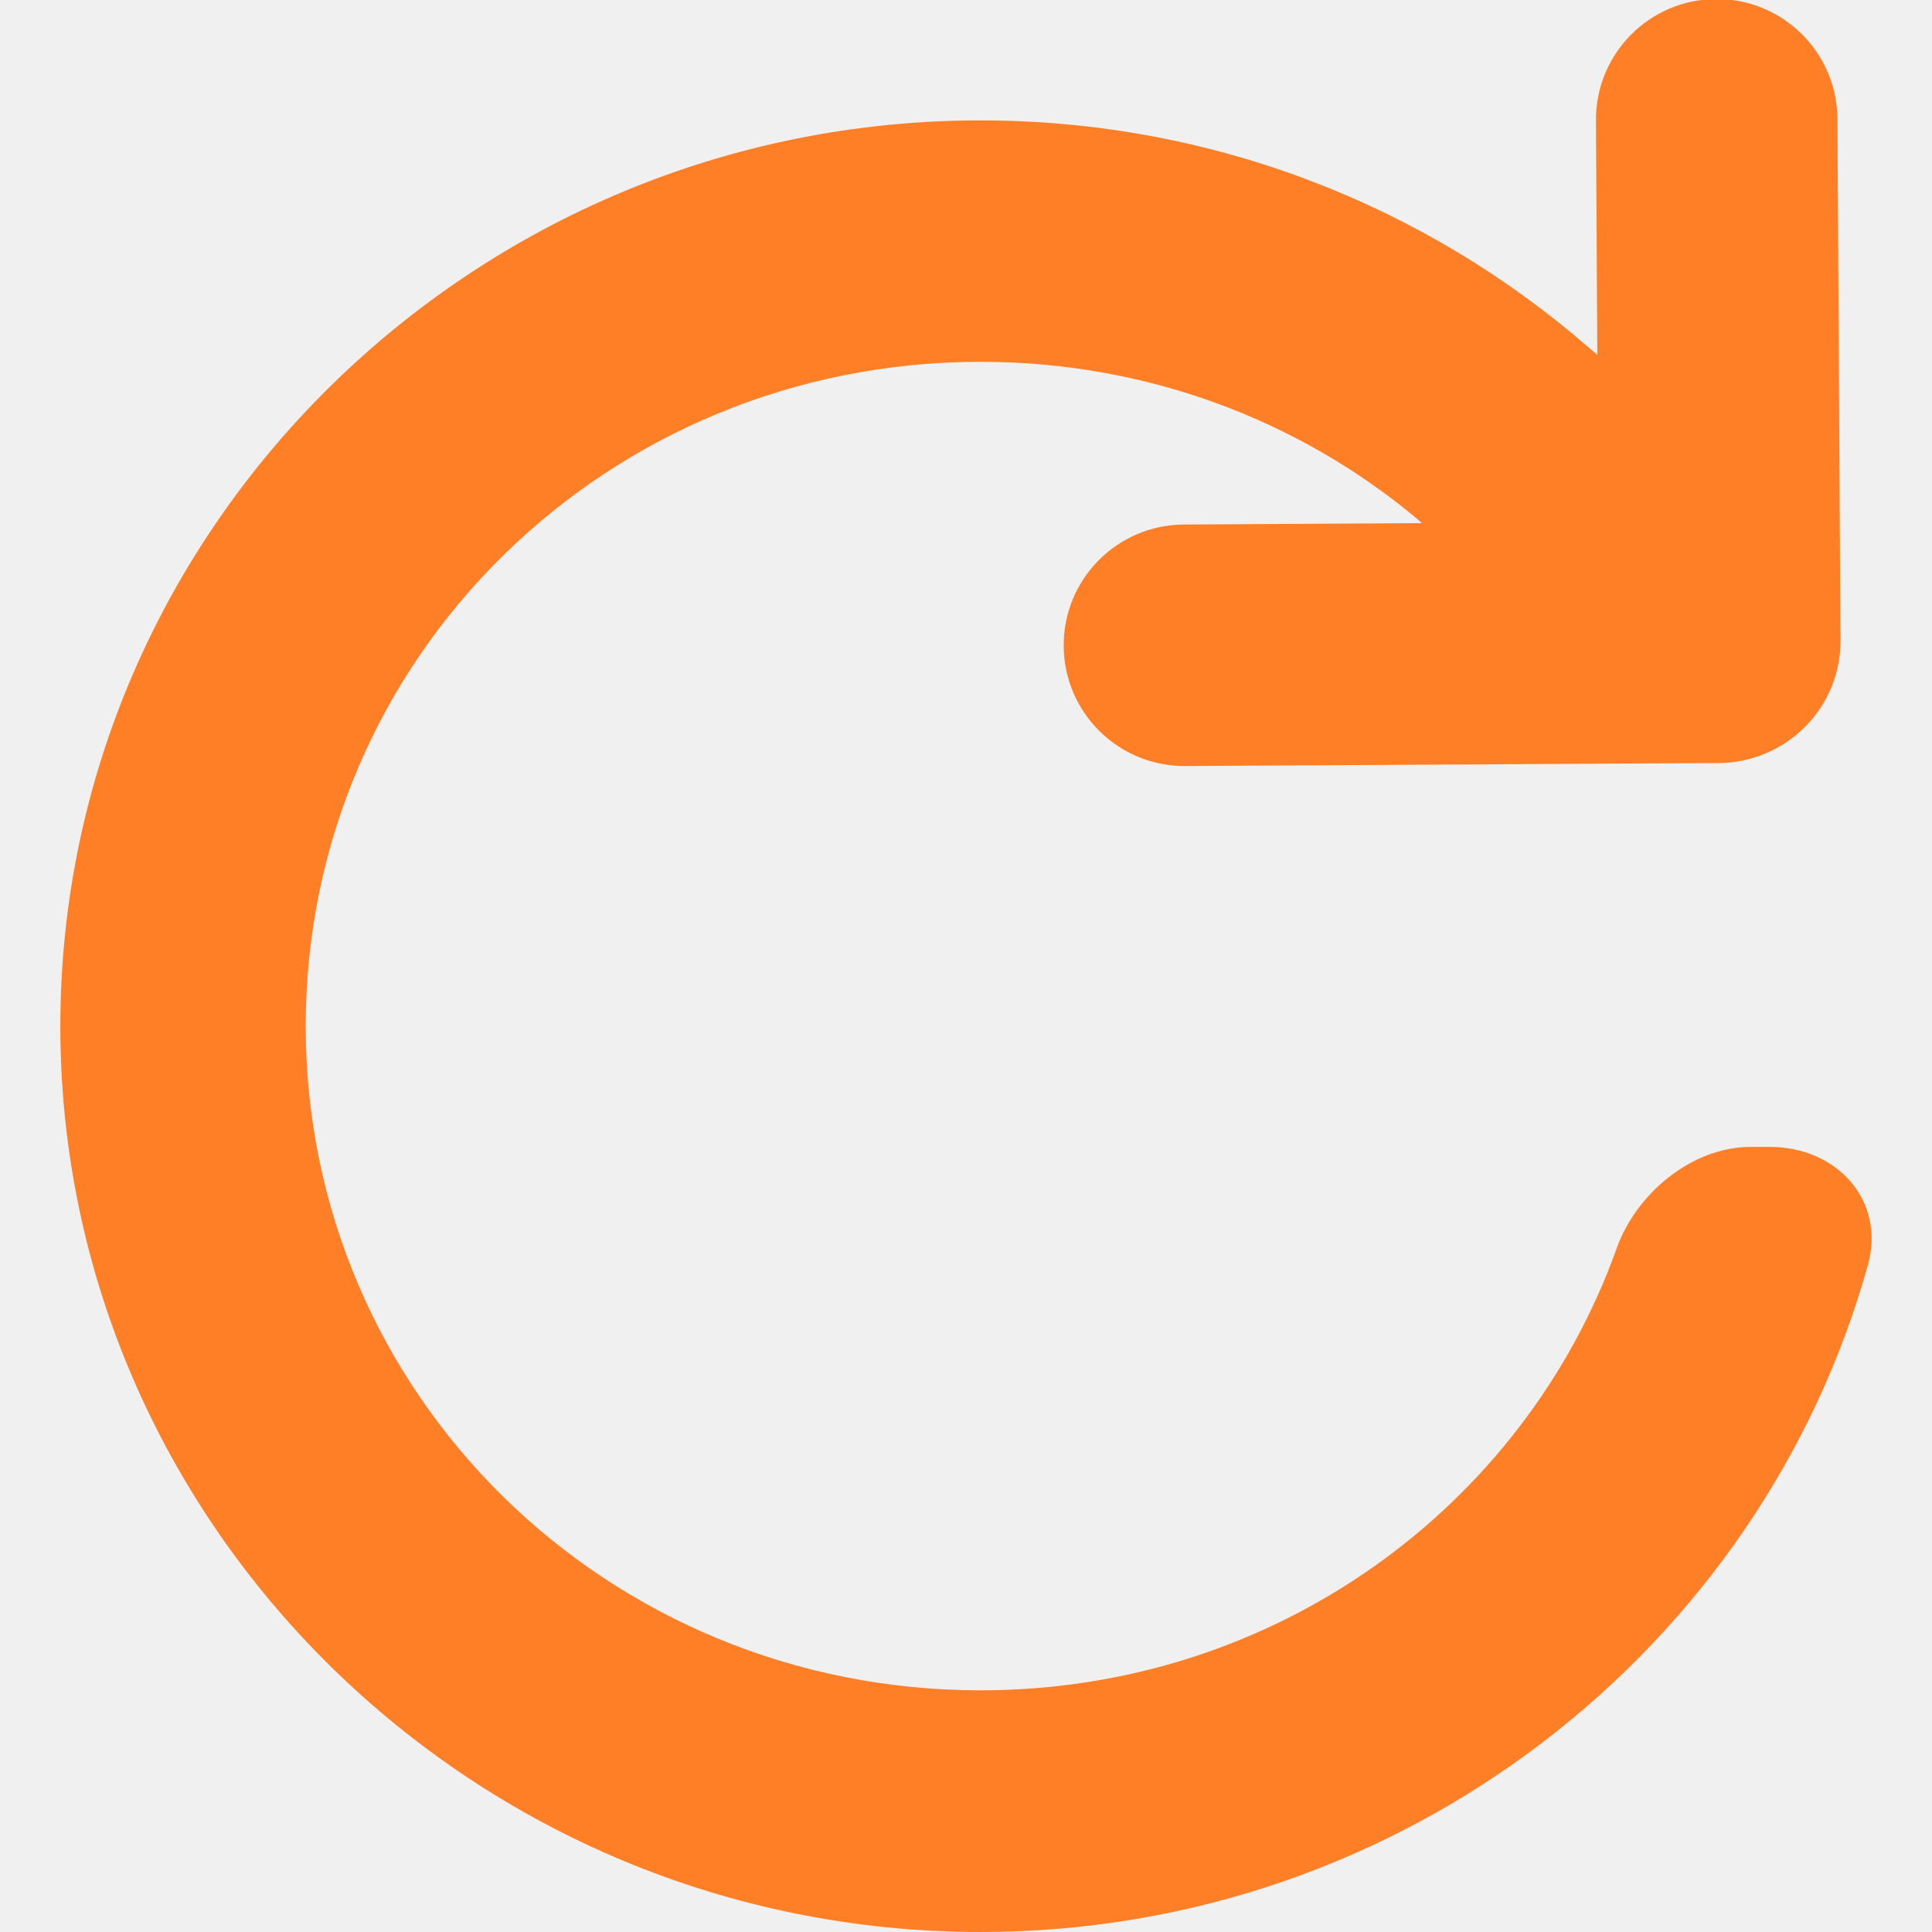
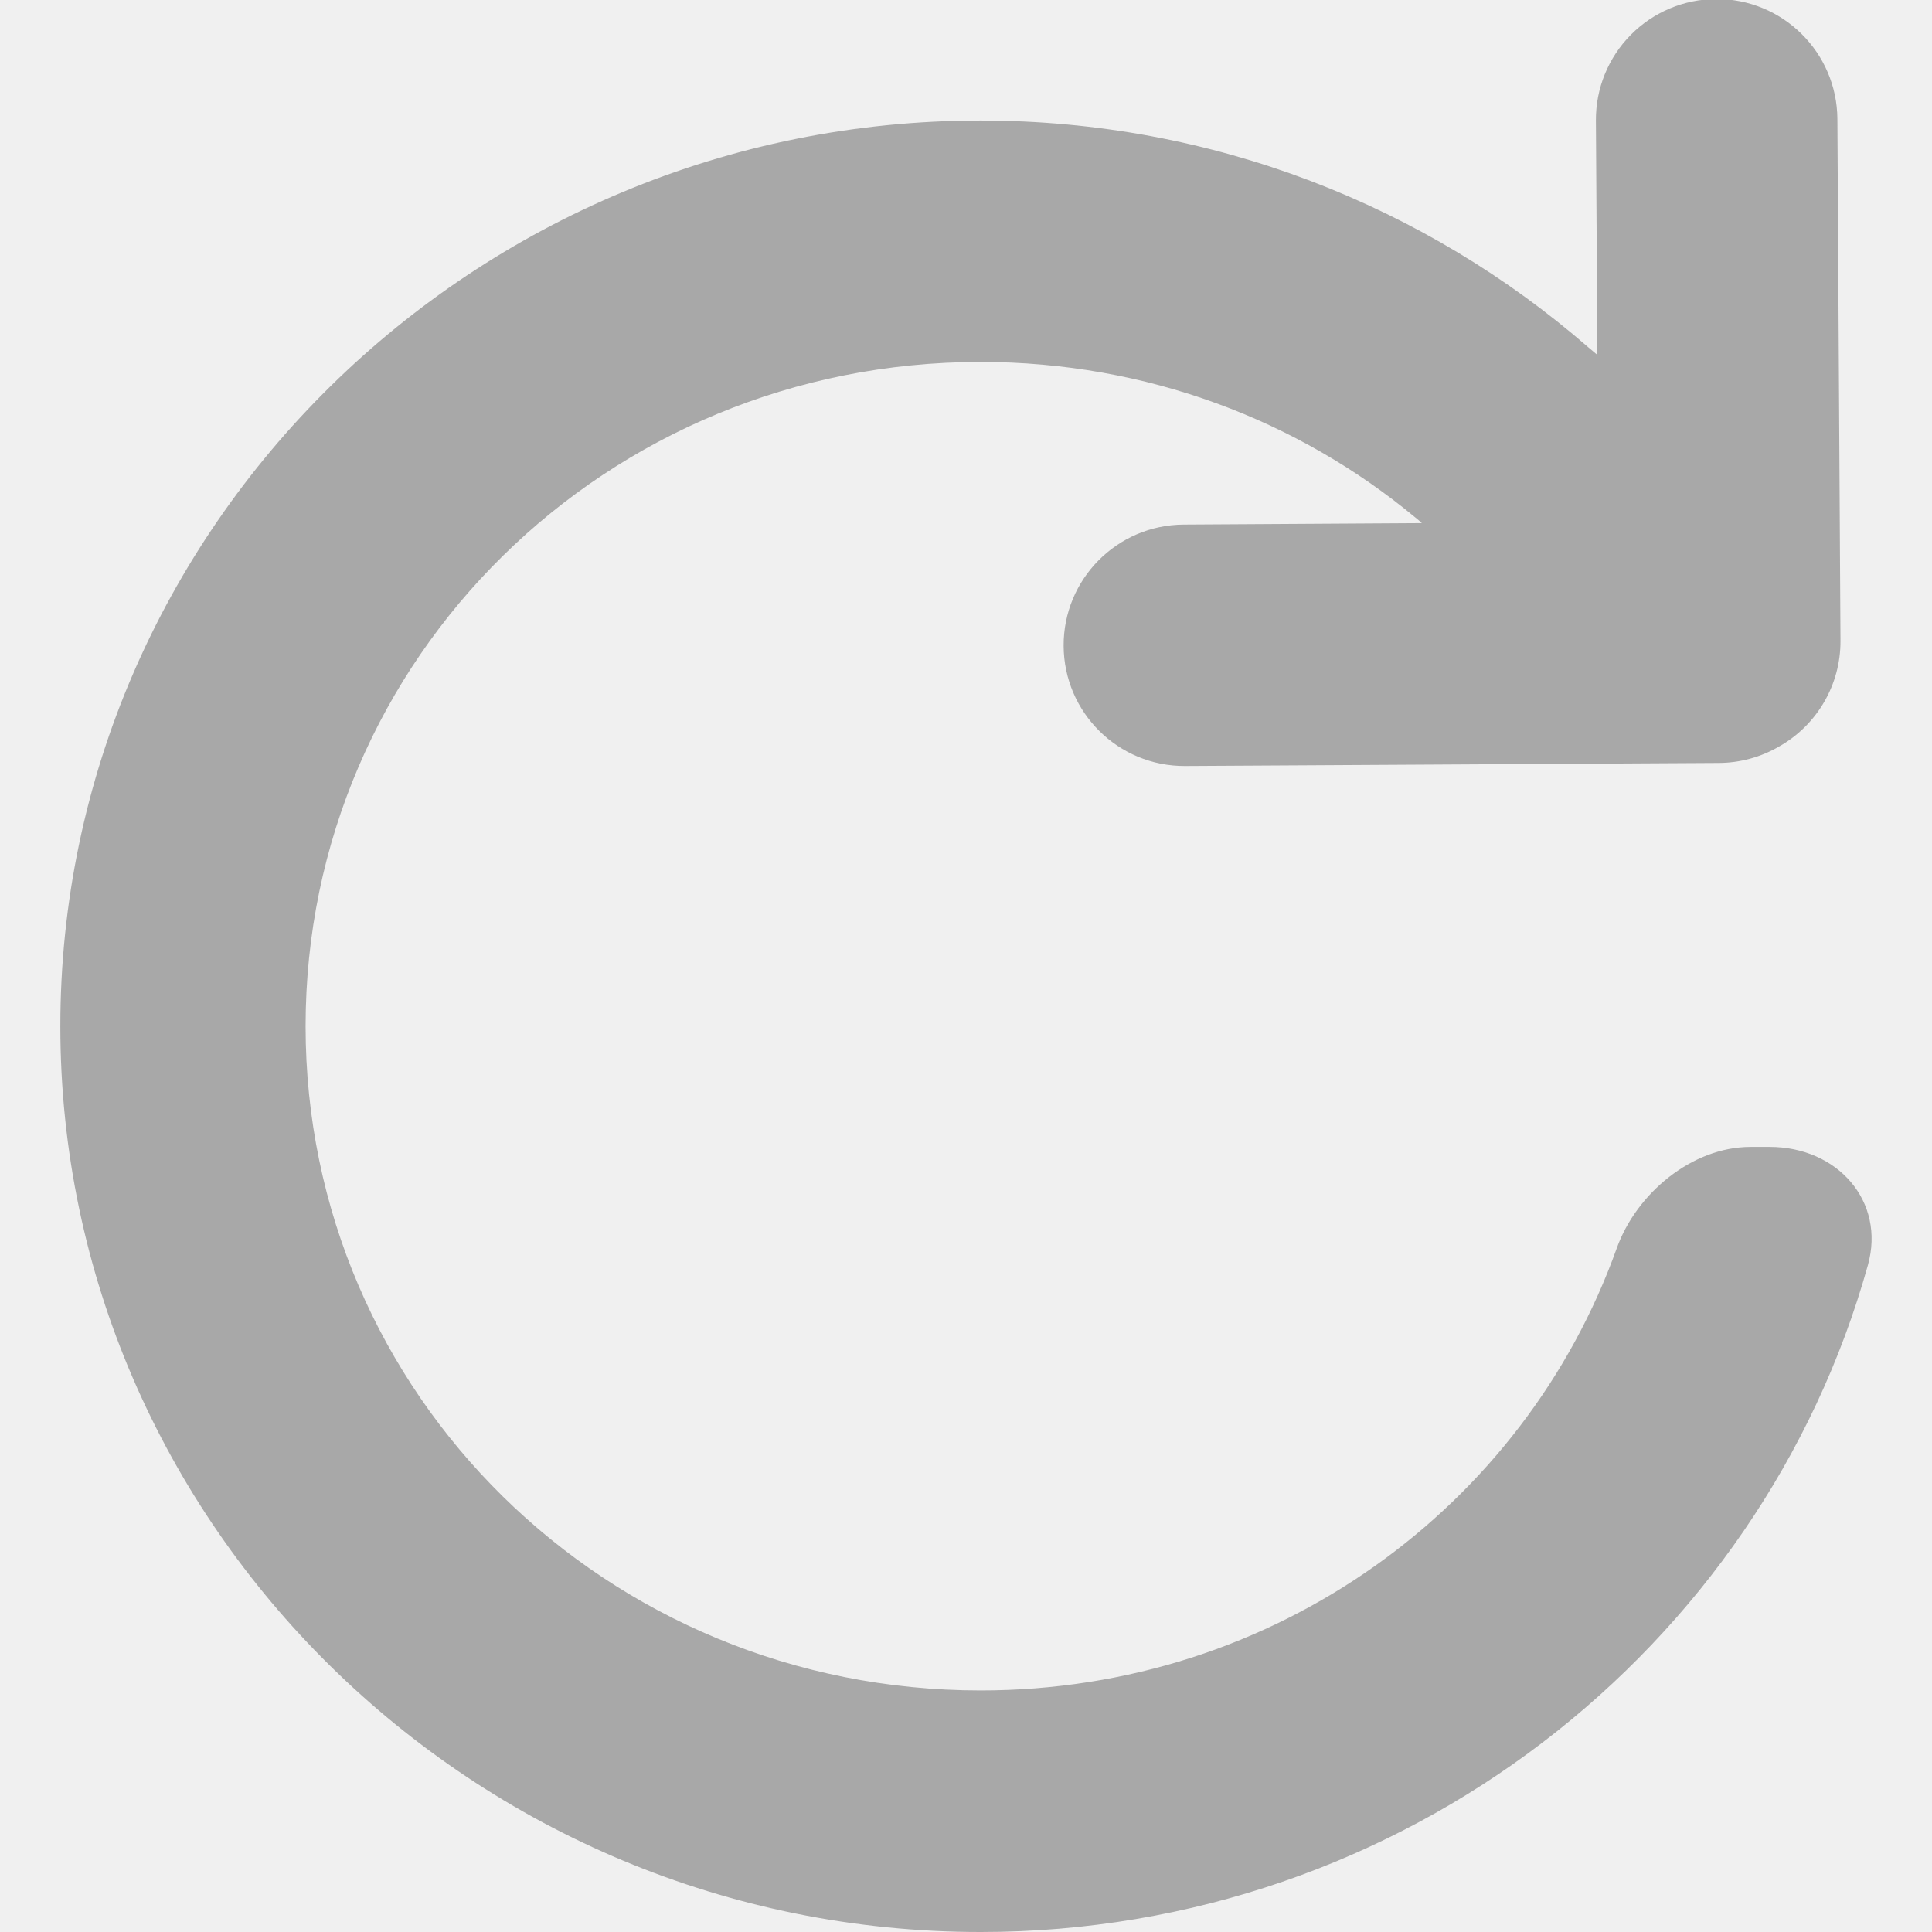
<svg xmlns="http://www.w3.org/2000/svg" width="16" height="16" viewBox="0 0 16 16" fill="none" version="1.1" id="svg6">
  <defs id="defs6">
    <clipPath clipPathUnits="userSpaceOnUse" id="clipPath7">
      <g id="g8">
        <rect width="16" height="16" fill="#ffffff" id="rect8" x="0" y="0" />
      </g>
    </clipPath>
  </defs>
-   <path id="path2" style="fill:#ff7f27;stroke-width:0.992;stroke-linecap:round;stroke-linejoin:bevel;fill-opacity:1" d="m 7.281,1.805 c -3.773,0 -6.851,3.078 -6.851,6.851 0,3.773 3.078,6.851 6.851,6.851 3.148,0 5.81,-2.143 6.607,-5.044 0.133,-0.486 -0.227,-0.894 -0.731,-0.894 h -0.142 c -0.438,0 -0.852,0.353 -0.997,0.766 -0.687,1.953 -2.542,3.344 -4.737,3.344 -2.786,0 -5.024,-2.239 -5.024,-5.024 0,-2.786 2.239,-5.024 5.024,-5.024 1.237,0 2.365,0.441 3.237,1.176 0.436,0.367 0.573,1.072 1.099,1.303 0.552,0.243 1.299,-0.135 1.689,-0.707 C 13.764,4.734 12.41,4.053 11.806,3.52 10.598,2.454 9.013,1.805 7.281,1.805 Z" transform="matrix(1.112299,0,0,1.09495,0.02139237,-0.979357)" />
-   <path style="color:#000000;fill:#ff7f27;stroke-linecap:round;stroke-linejoin:bevel;-inkscape-stroke:none" d="m 14.211,-0.008 a 1,1 0 0 0 -0.994,1.006 l 0.025,4.32 A 1,1 0 0 0 14.246,6.312 1,1 0 0 0 15.242,5.307 L 15.217,0.986 A 1,1 0 0 0 14.211,-0.008 Z" id="path4" />
-   <path style="color:#000000;fill:#ff7f27;stroke-linecap:round;stroke-linejoin:bevel;-inkscape-stroke:none" d="M 14.225,4.318 9.803,4.344 A 1,1 0 0 0 8.809,5.35 1,1 0 0 0 9.814,6.344 l 4.42,-0.025 a 1,1 0 0 0 0.996,-1.004 1,1 0 0 0 -1.006,-0.996 z" id="path4-21" />
+   <path id="path2" style="fill:#a8a8a8;stroke-width:0.992;stroke-linecap:round;stroke-linejoin:bevel;fill-opacity:1" d="M 12.757 0.887 A 0.899 0.913 0 0 0 11.863 1.806 L 11.874 3.579 C 11.85 3.559 11.827 3.539 11.805 3.52 C 10.597 2.454 9.013 1.806 7.282 1.806 C 3.509 1.806 0.43 4.883 0.43 8.656 C 0.43 12.428 3.509 15.507 7.282 15.507 C 10.429 15.507 13.091 13.365 13.888 10.464 C 14.021 9.979 13.661 9.569 13.157 9.569 L 13.015 9.569 C 12.577 9.569 12.163 9.923 12.018 10.336 C 11.33 12.289 9.477 13.68 7.282 13.68 C 4.496 13.68 2.256 11.441 2.256 8.656 C 2.256 5.87 4.496 3.632 7.282 3.632 C 8.518 3.632 9.646 4.073 10.518 4.808 C 10.535 4.822 10.552 4.836 10.567 4.851 L 8.794 4.862 A 0.899 0.913 0 0 0 7.9 5.78 A 0.899 0.913 0 0 0 8.804 6.688 L 12.778 6.665 A 0.899 0.913 0 0 0 13.228 6.54 A 0.899 0.913 0 0 0 13.684 5.741 L 13.661 1.795 A 0.899 0.913 0 0 0 12.757 0.887 z " transform="matrix(1.112299,0,0,1.09495,0.02139237,-0.979357)" />
</svg>
